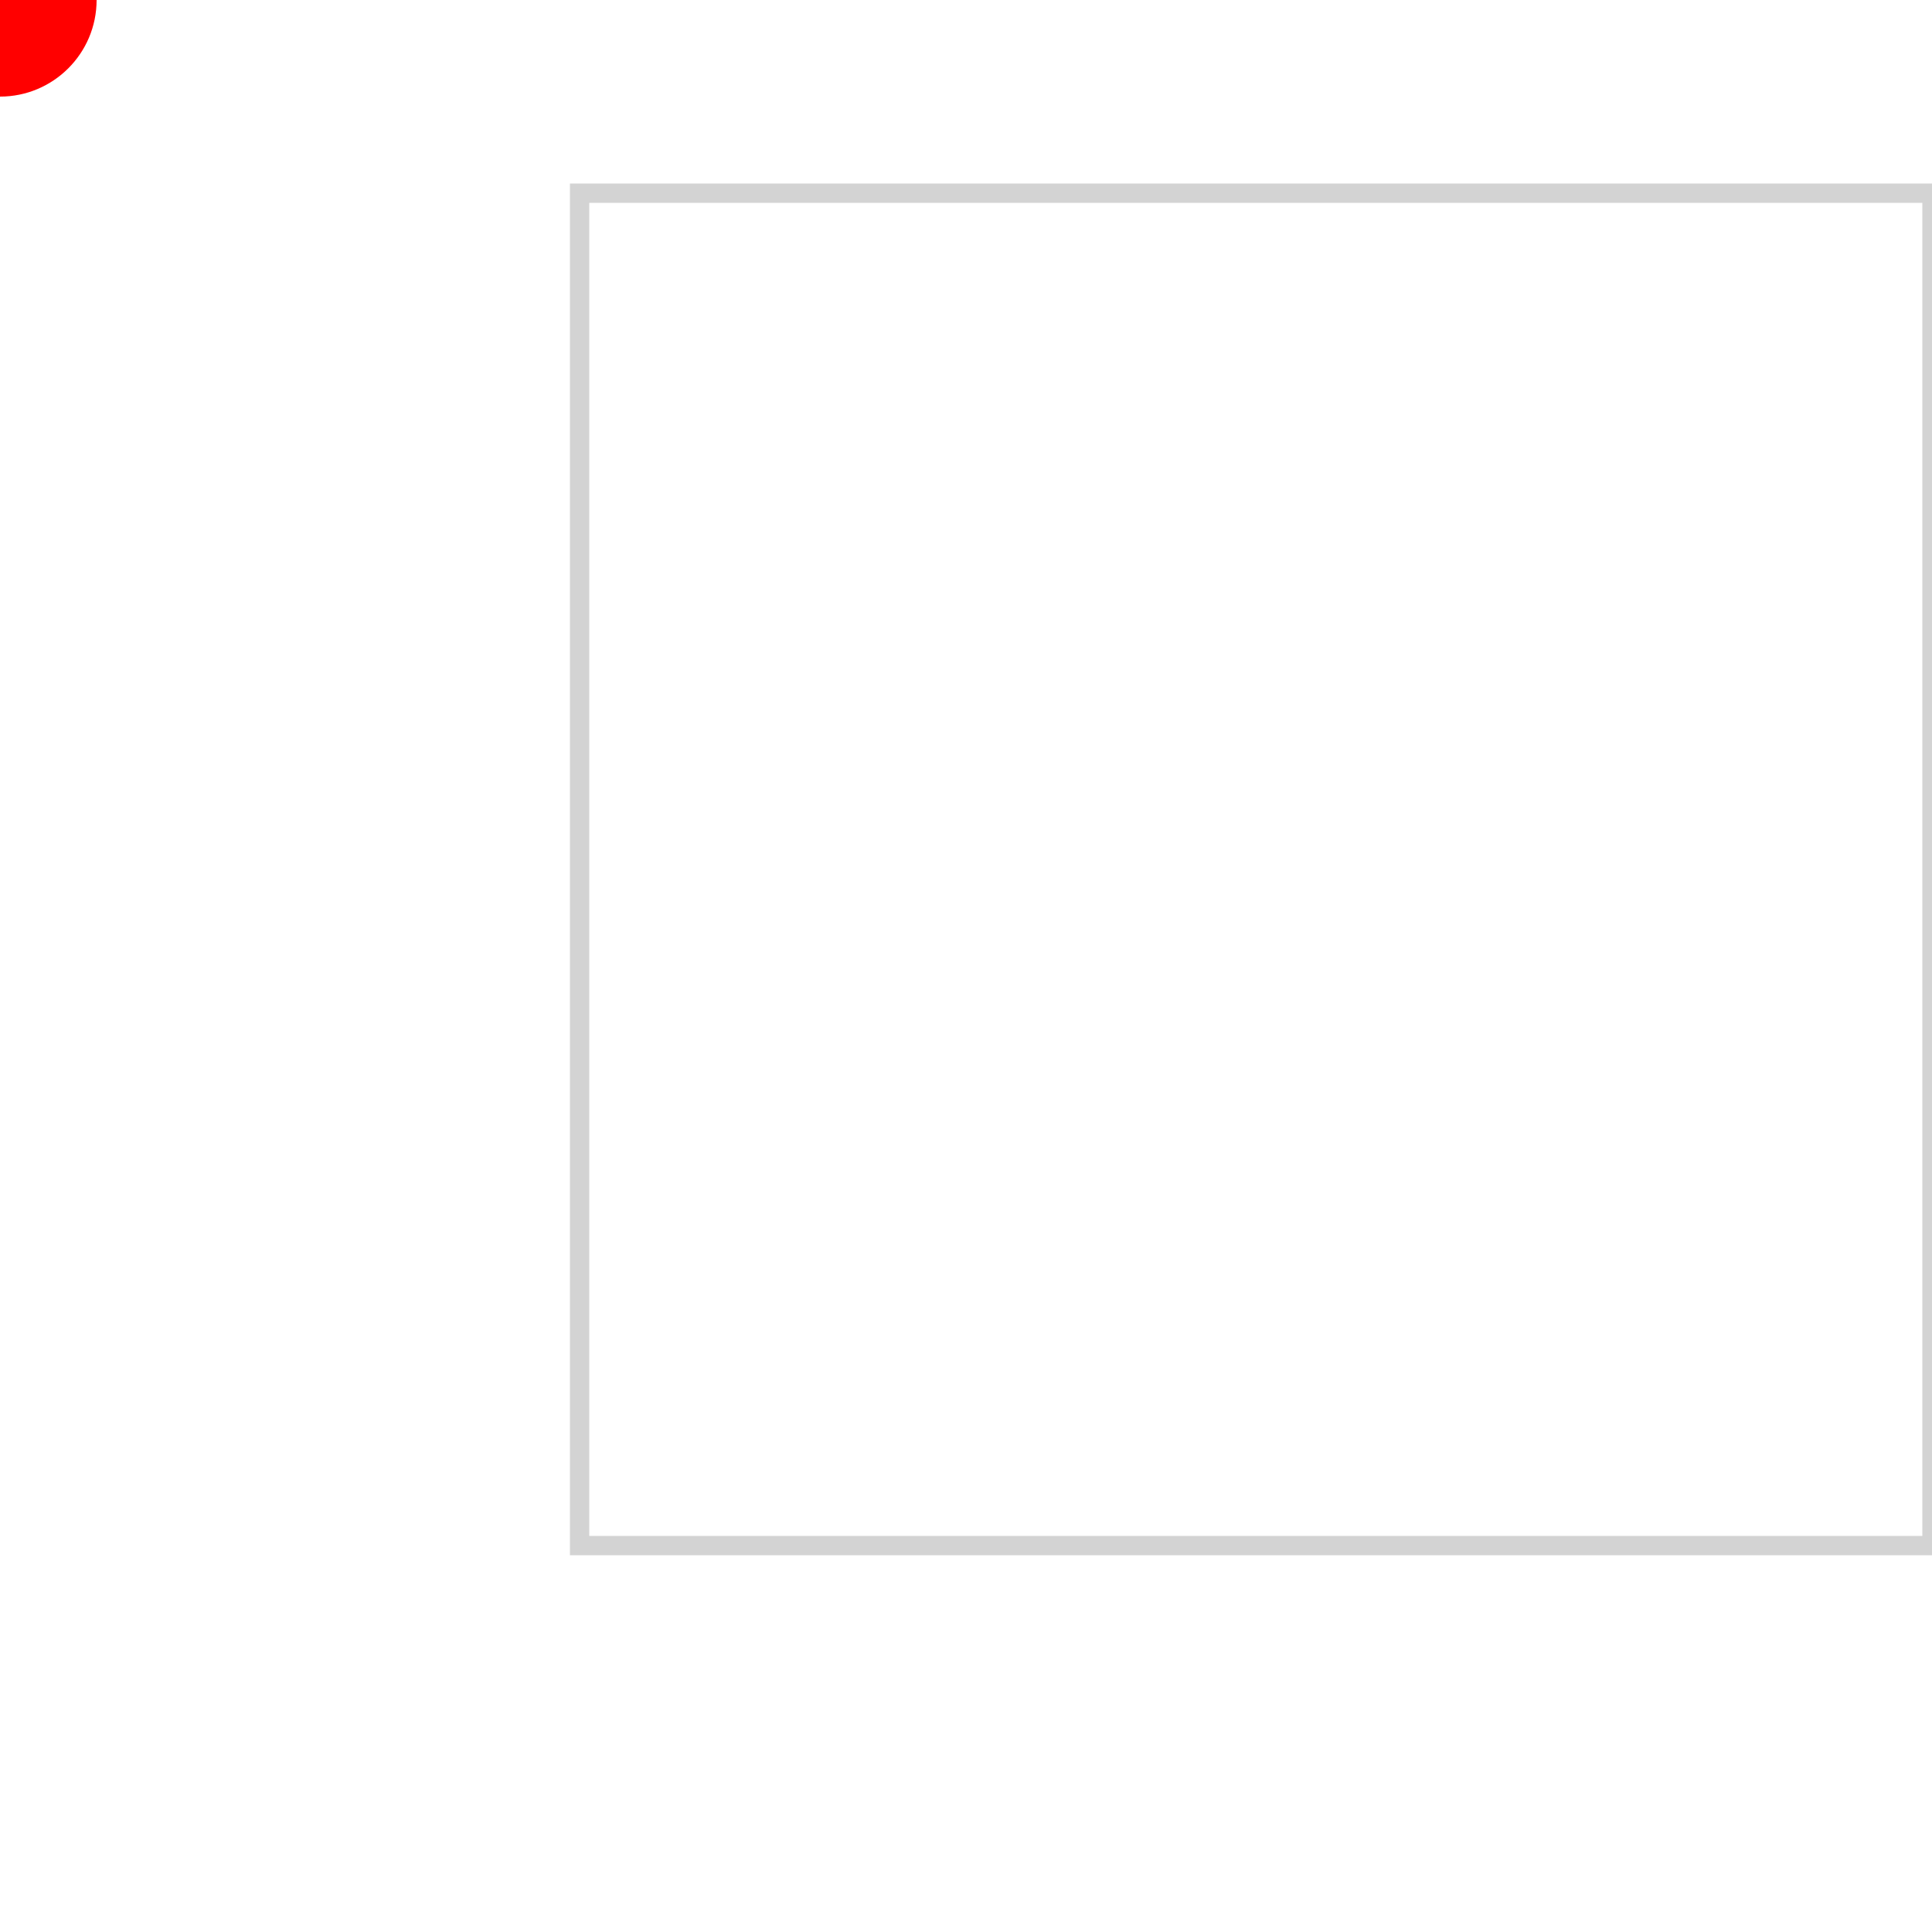
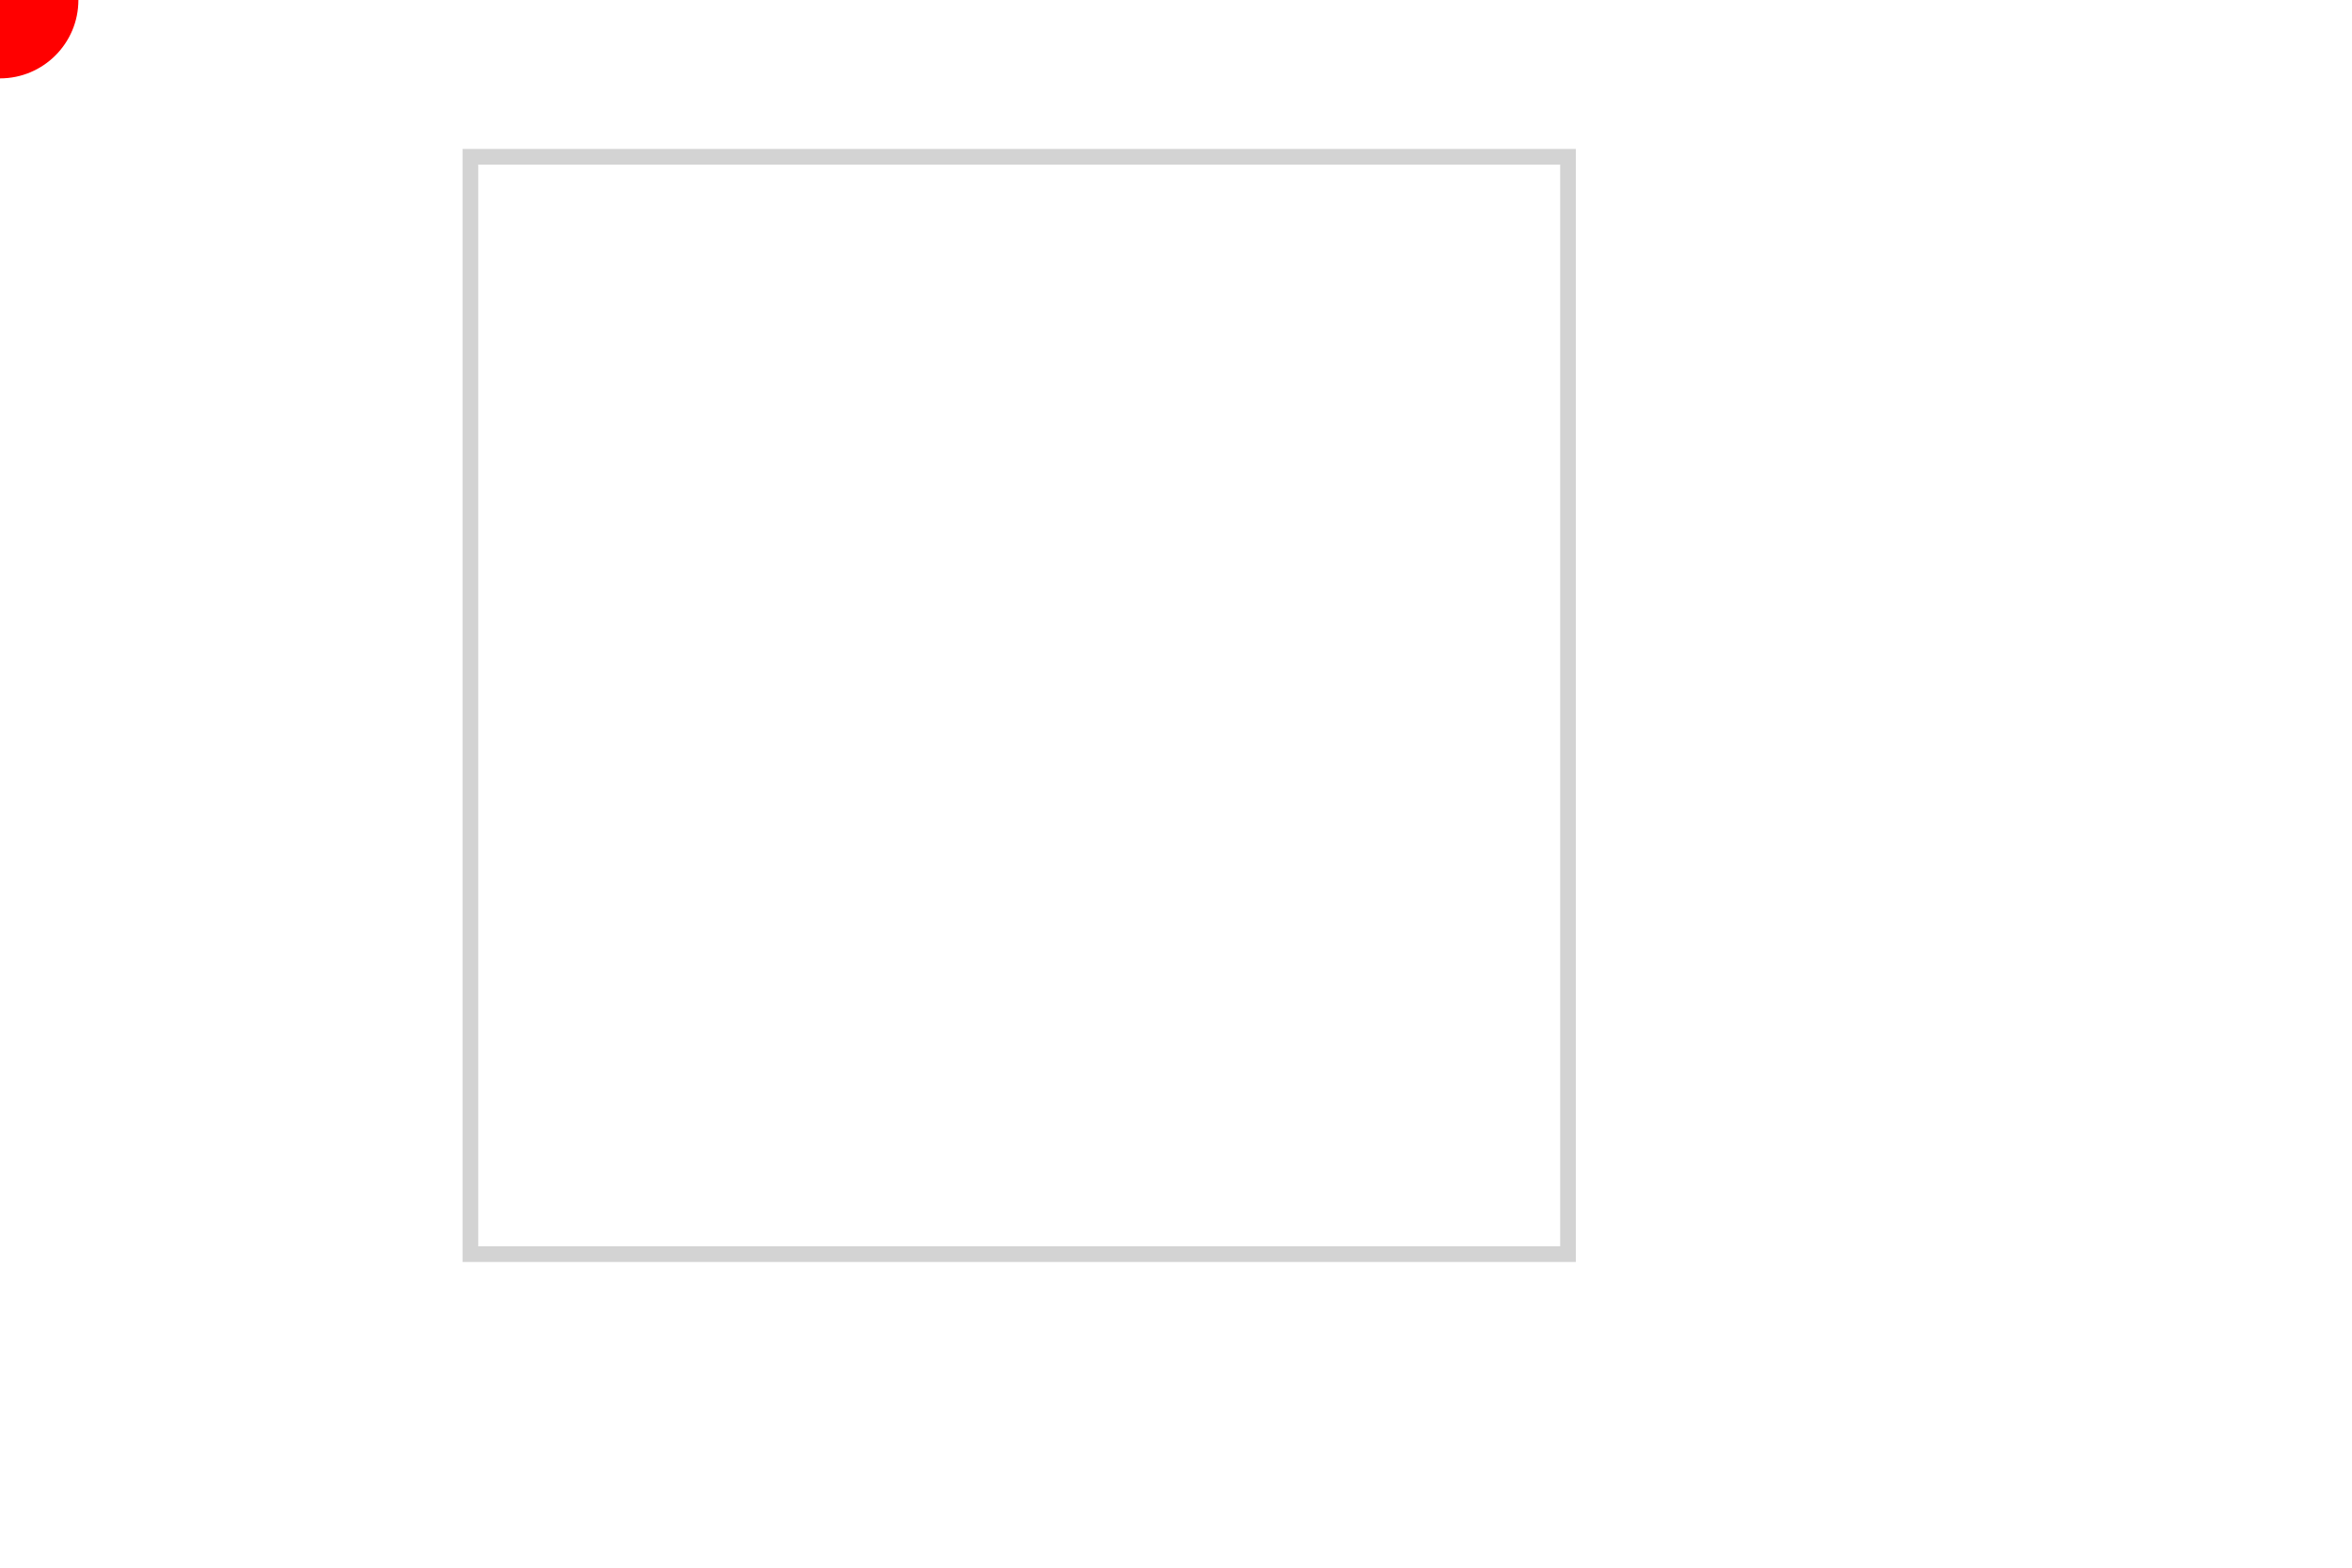
- <svg xmlns="http://www.w3.org/2000/svg" width="100" height="100" viewbox="0 0 100 50" version="1.1">
+ <svg xmlns="http://www.w3.org/2000/svg" width="150" height="100" viewbox="0 0 100 50" version="1.1">
  <path fill="none" stroke="lightgrey" d="M30,10 L100,10 L100,80 L30,80 Z" />
  <circle r="5" fill="red">
    <animateMotion dur="20s" repeatCount="indefinite" path="M30,10 L100,10 L100,80 L30,80 Z" />
  </circle>
</svg>
